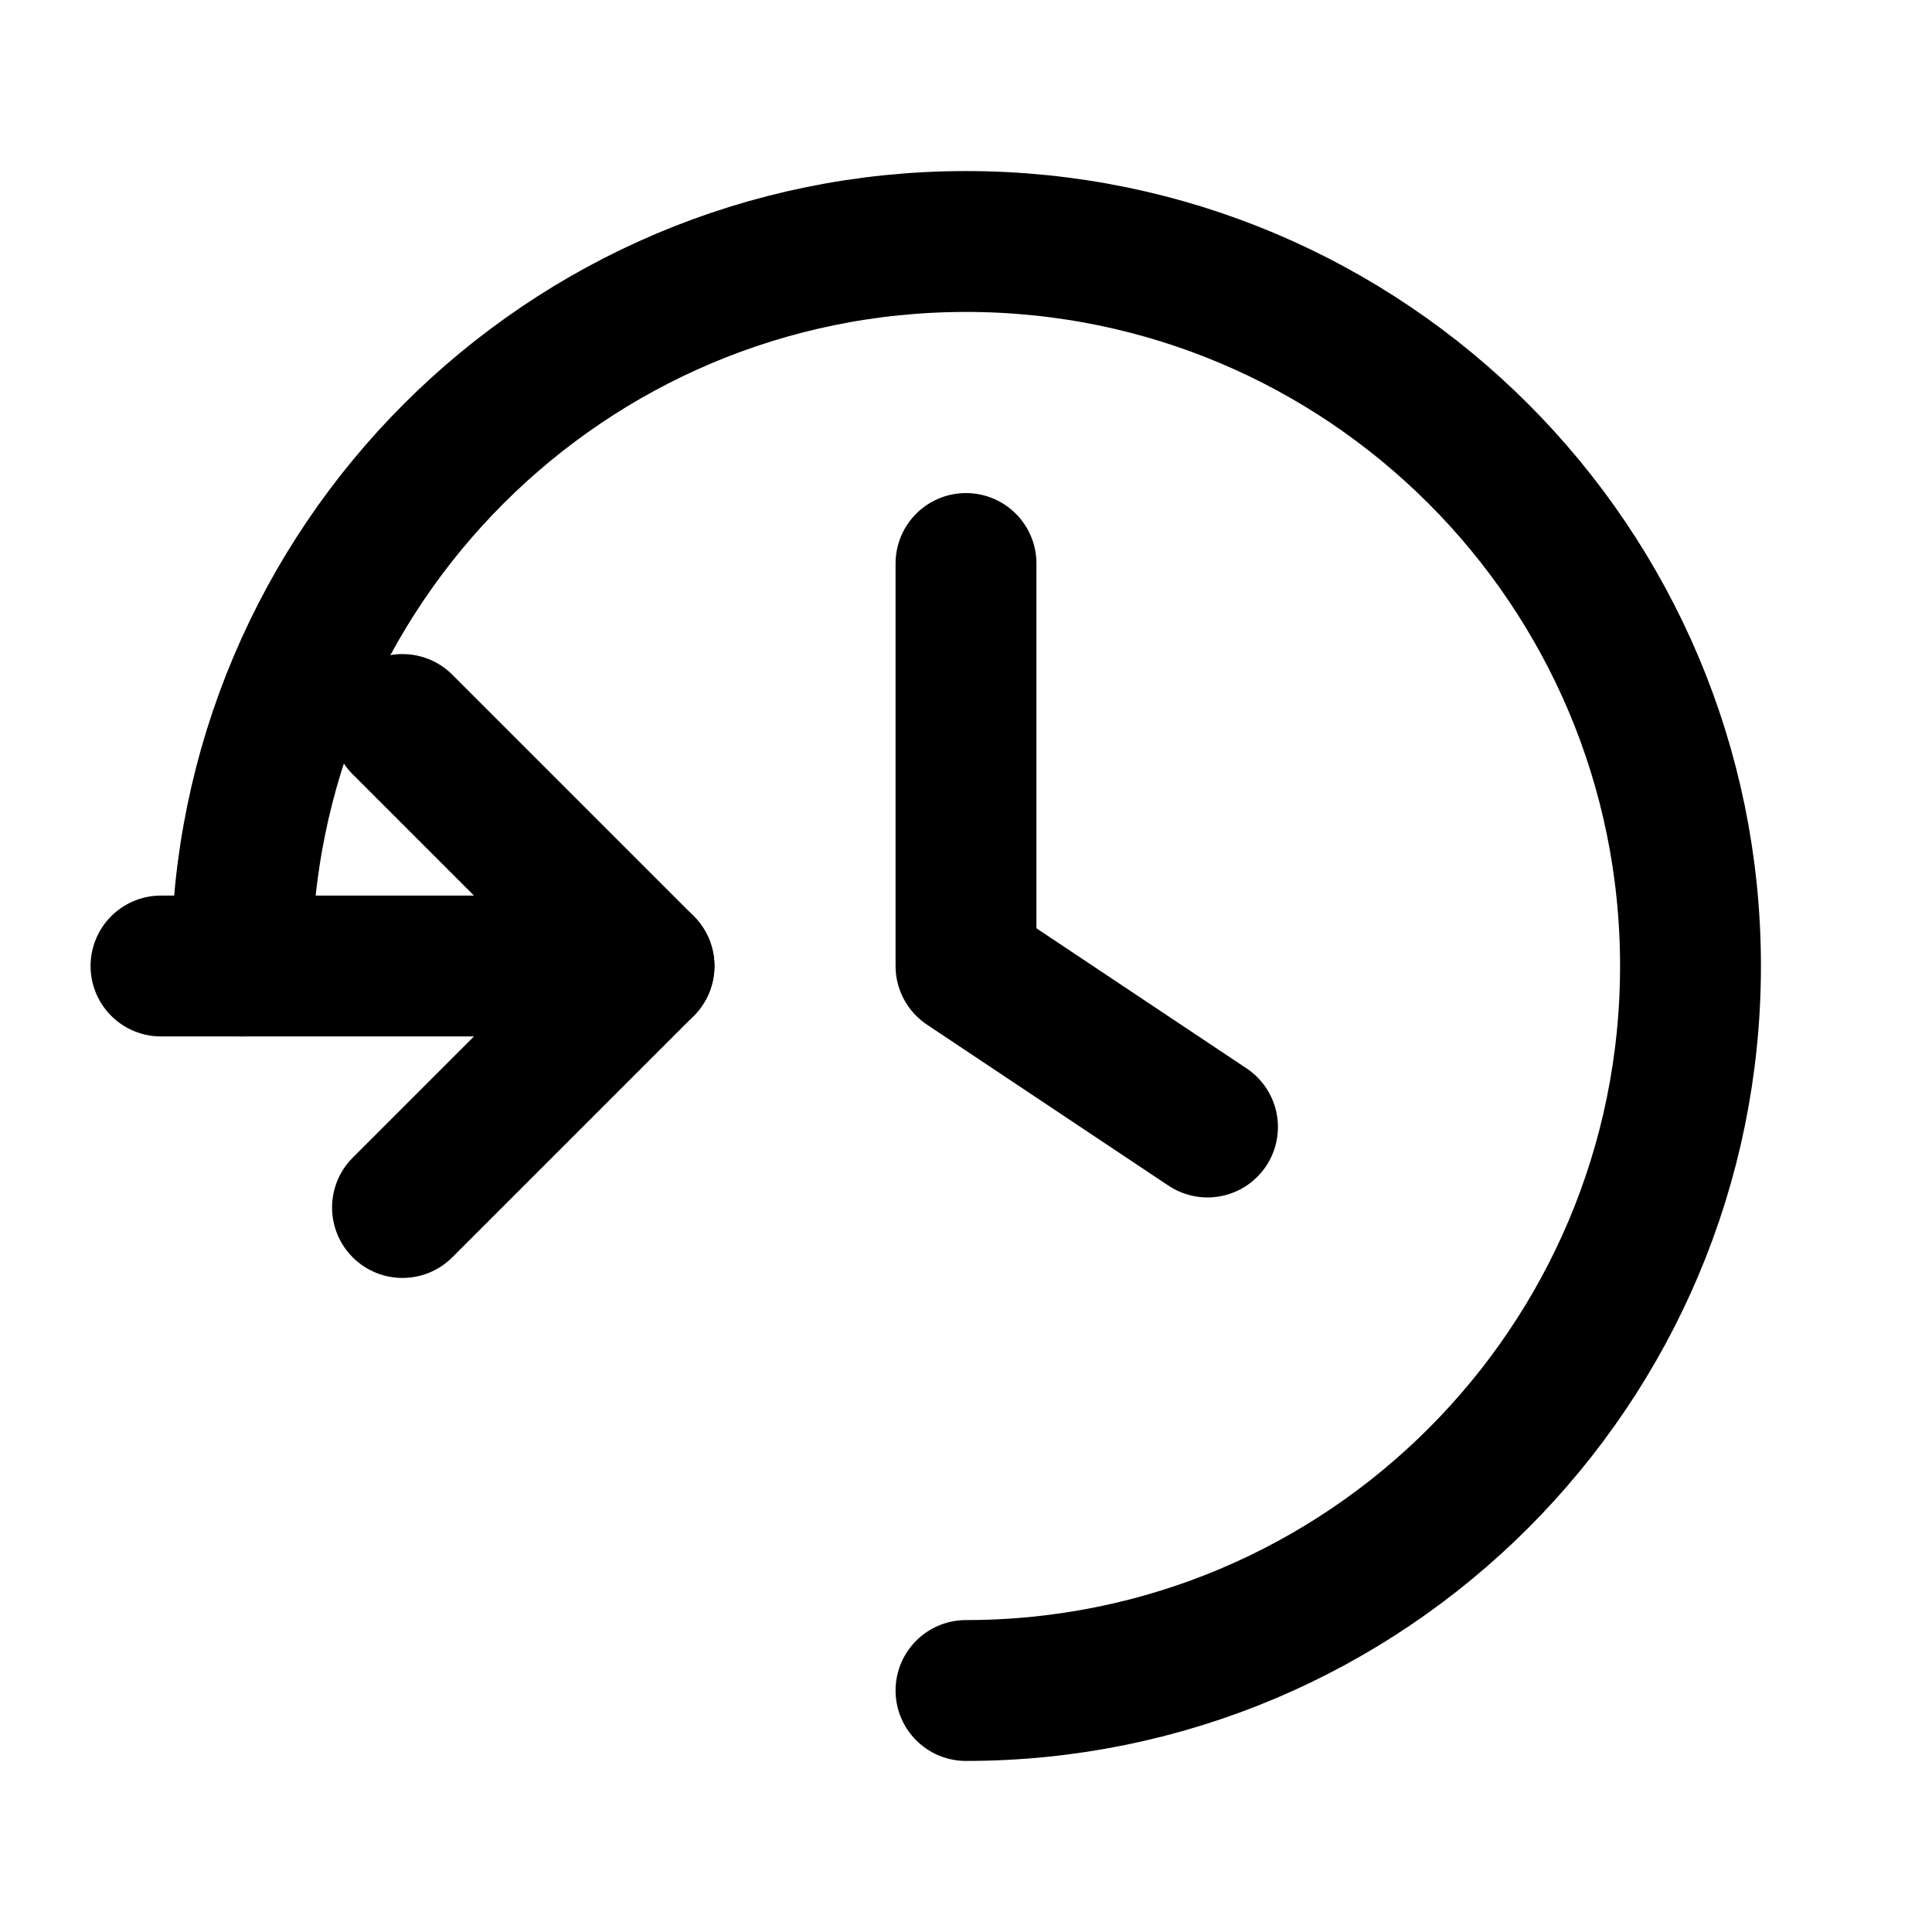
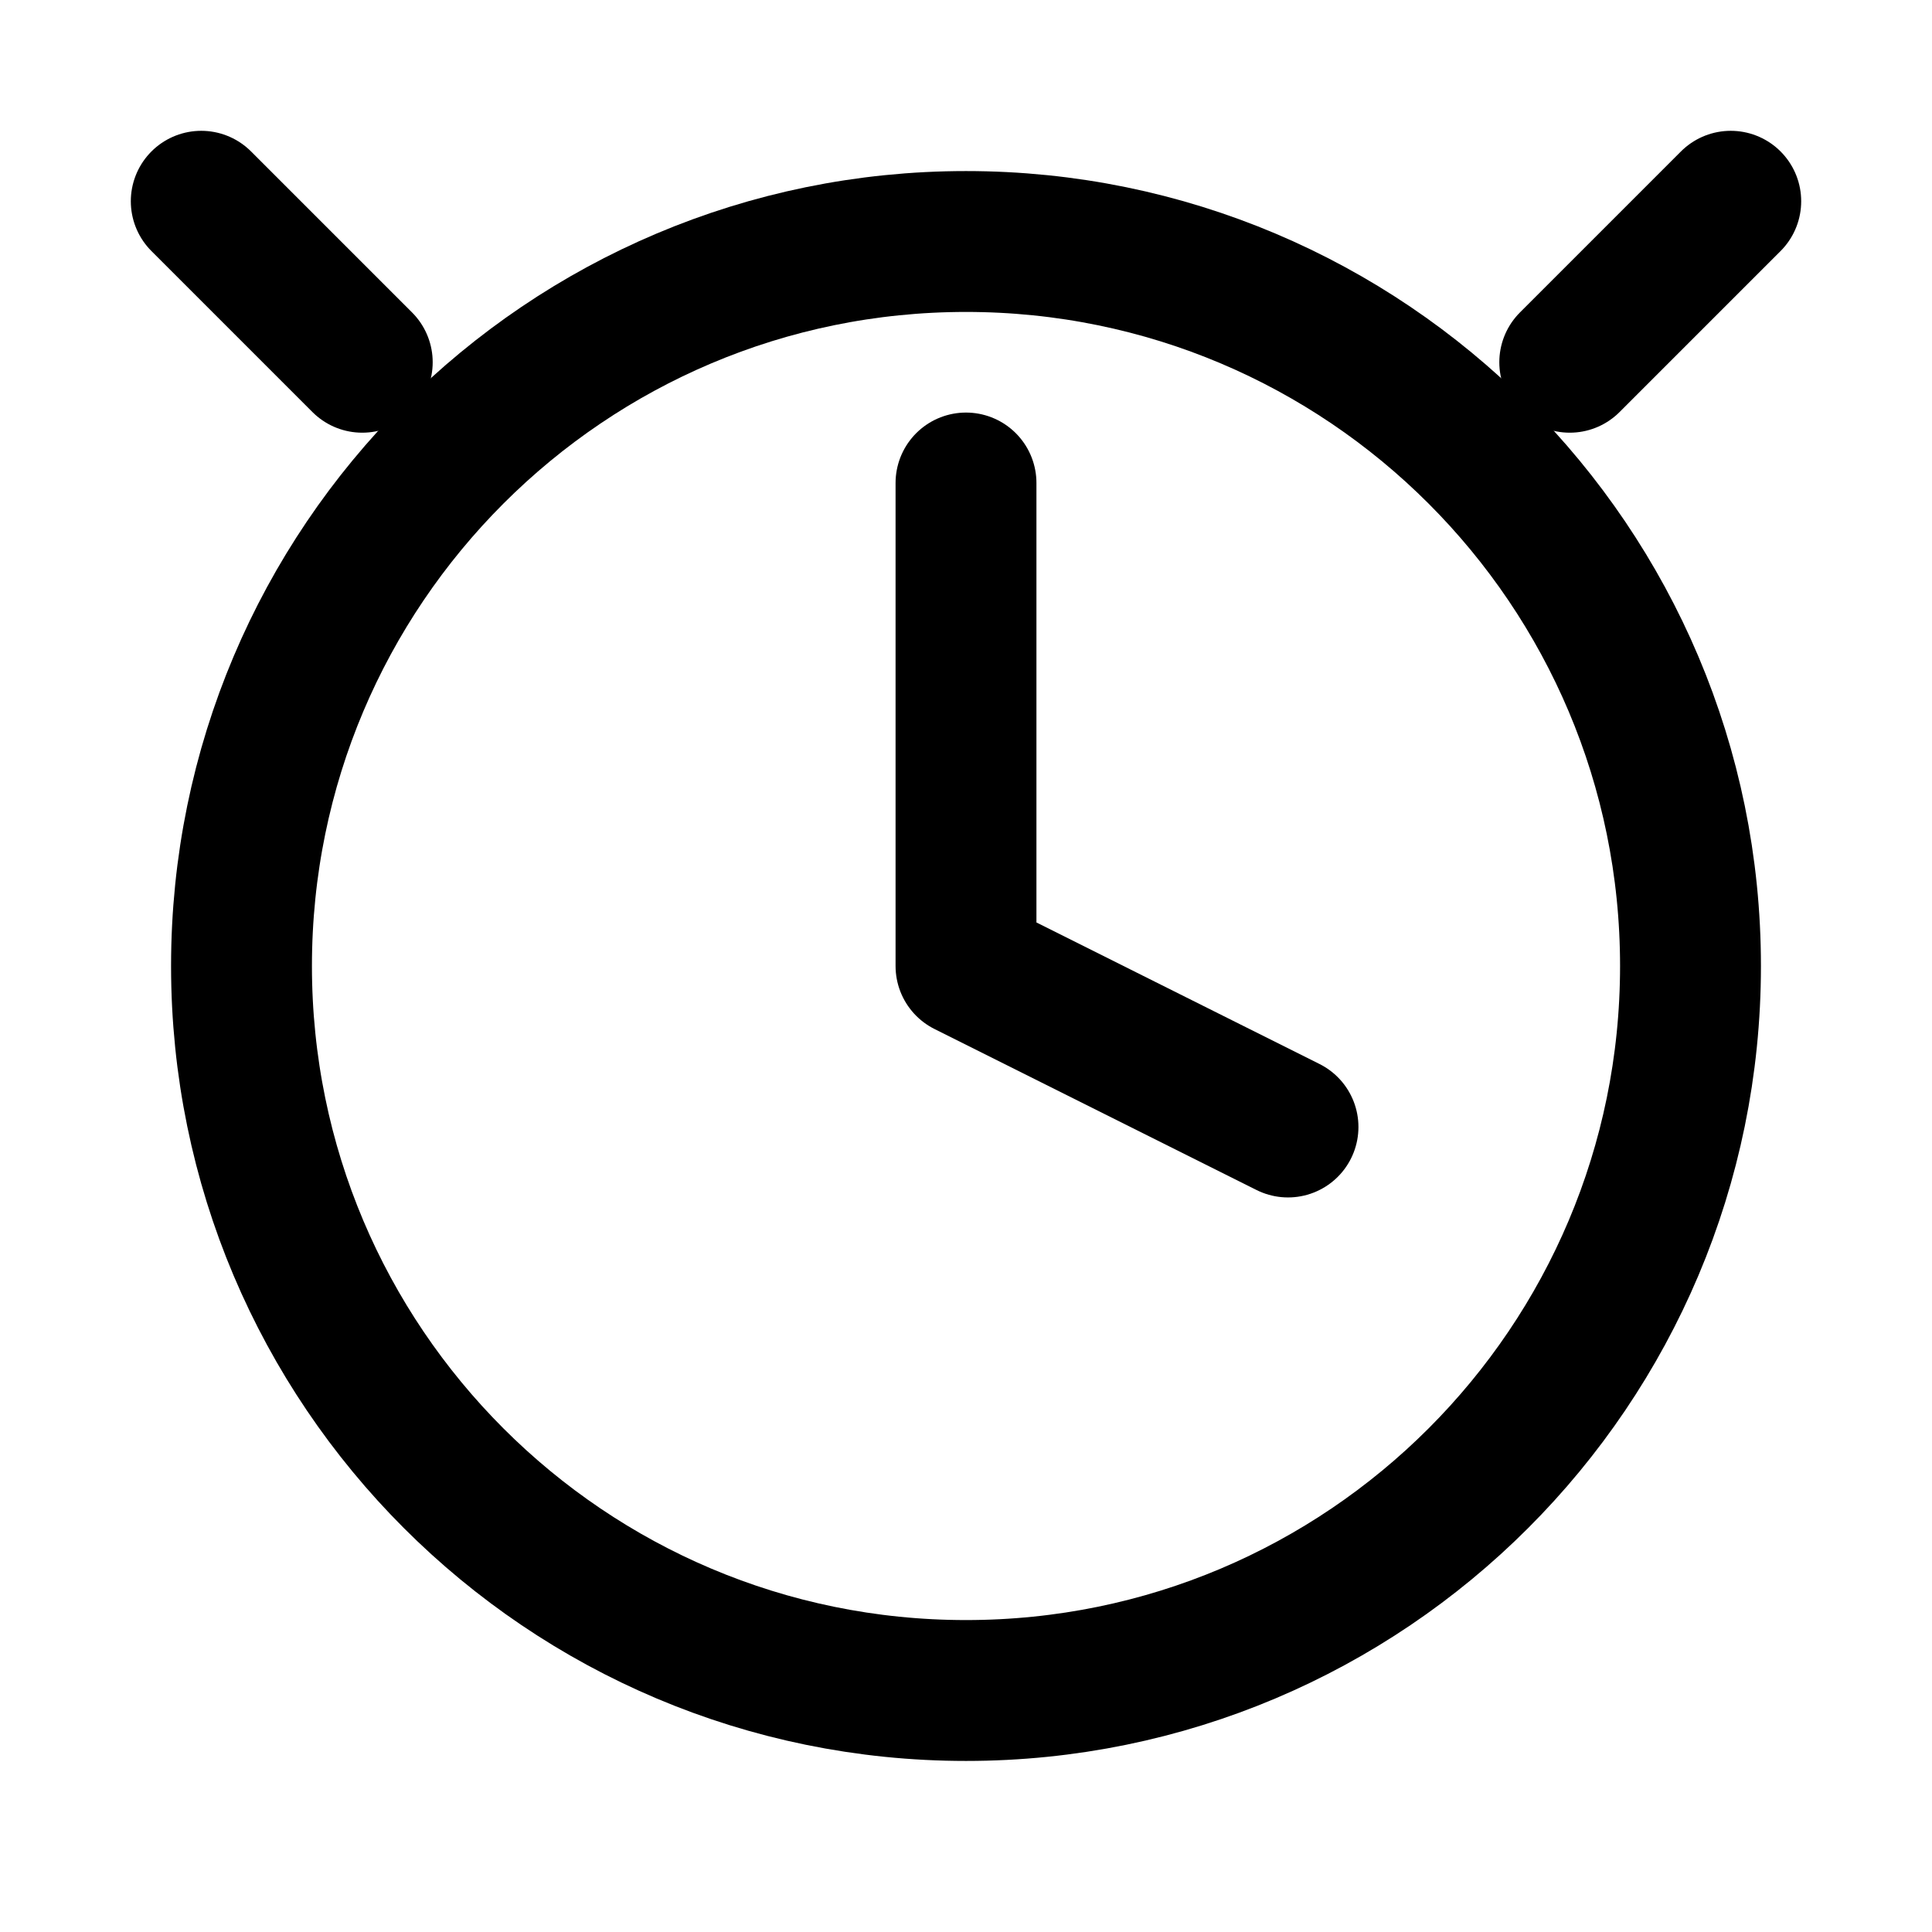
<svg xmlns="http://www.w3.org/2000/svg" viewBox="0 0 24 24" width="24" height="24" fill="none" stroke="currentColor" stroke-width="1.75" stroke-linecap="round" stroke-linejoin="round">
-   <path d="M12 21a9 9 0 1 0-9-9" />
-   <path d="M12 7v5l3 2" />
-   <path d="M2 12h6" />
-   <path d="M5 9l3 3-3 3" />
+   <circle cx="12" cy="12" r="9" />
+   <polyline points="12 6 12 12 16 14" />
+   <path d="M19.5 4.5l2-2" />
+   <path d="M4.5 4.5l-2-2" />
</svg>
